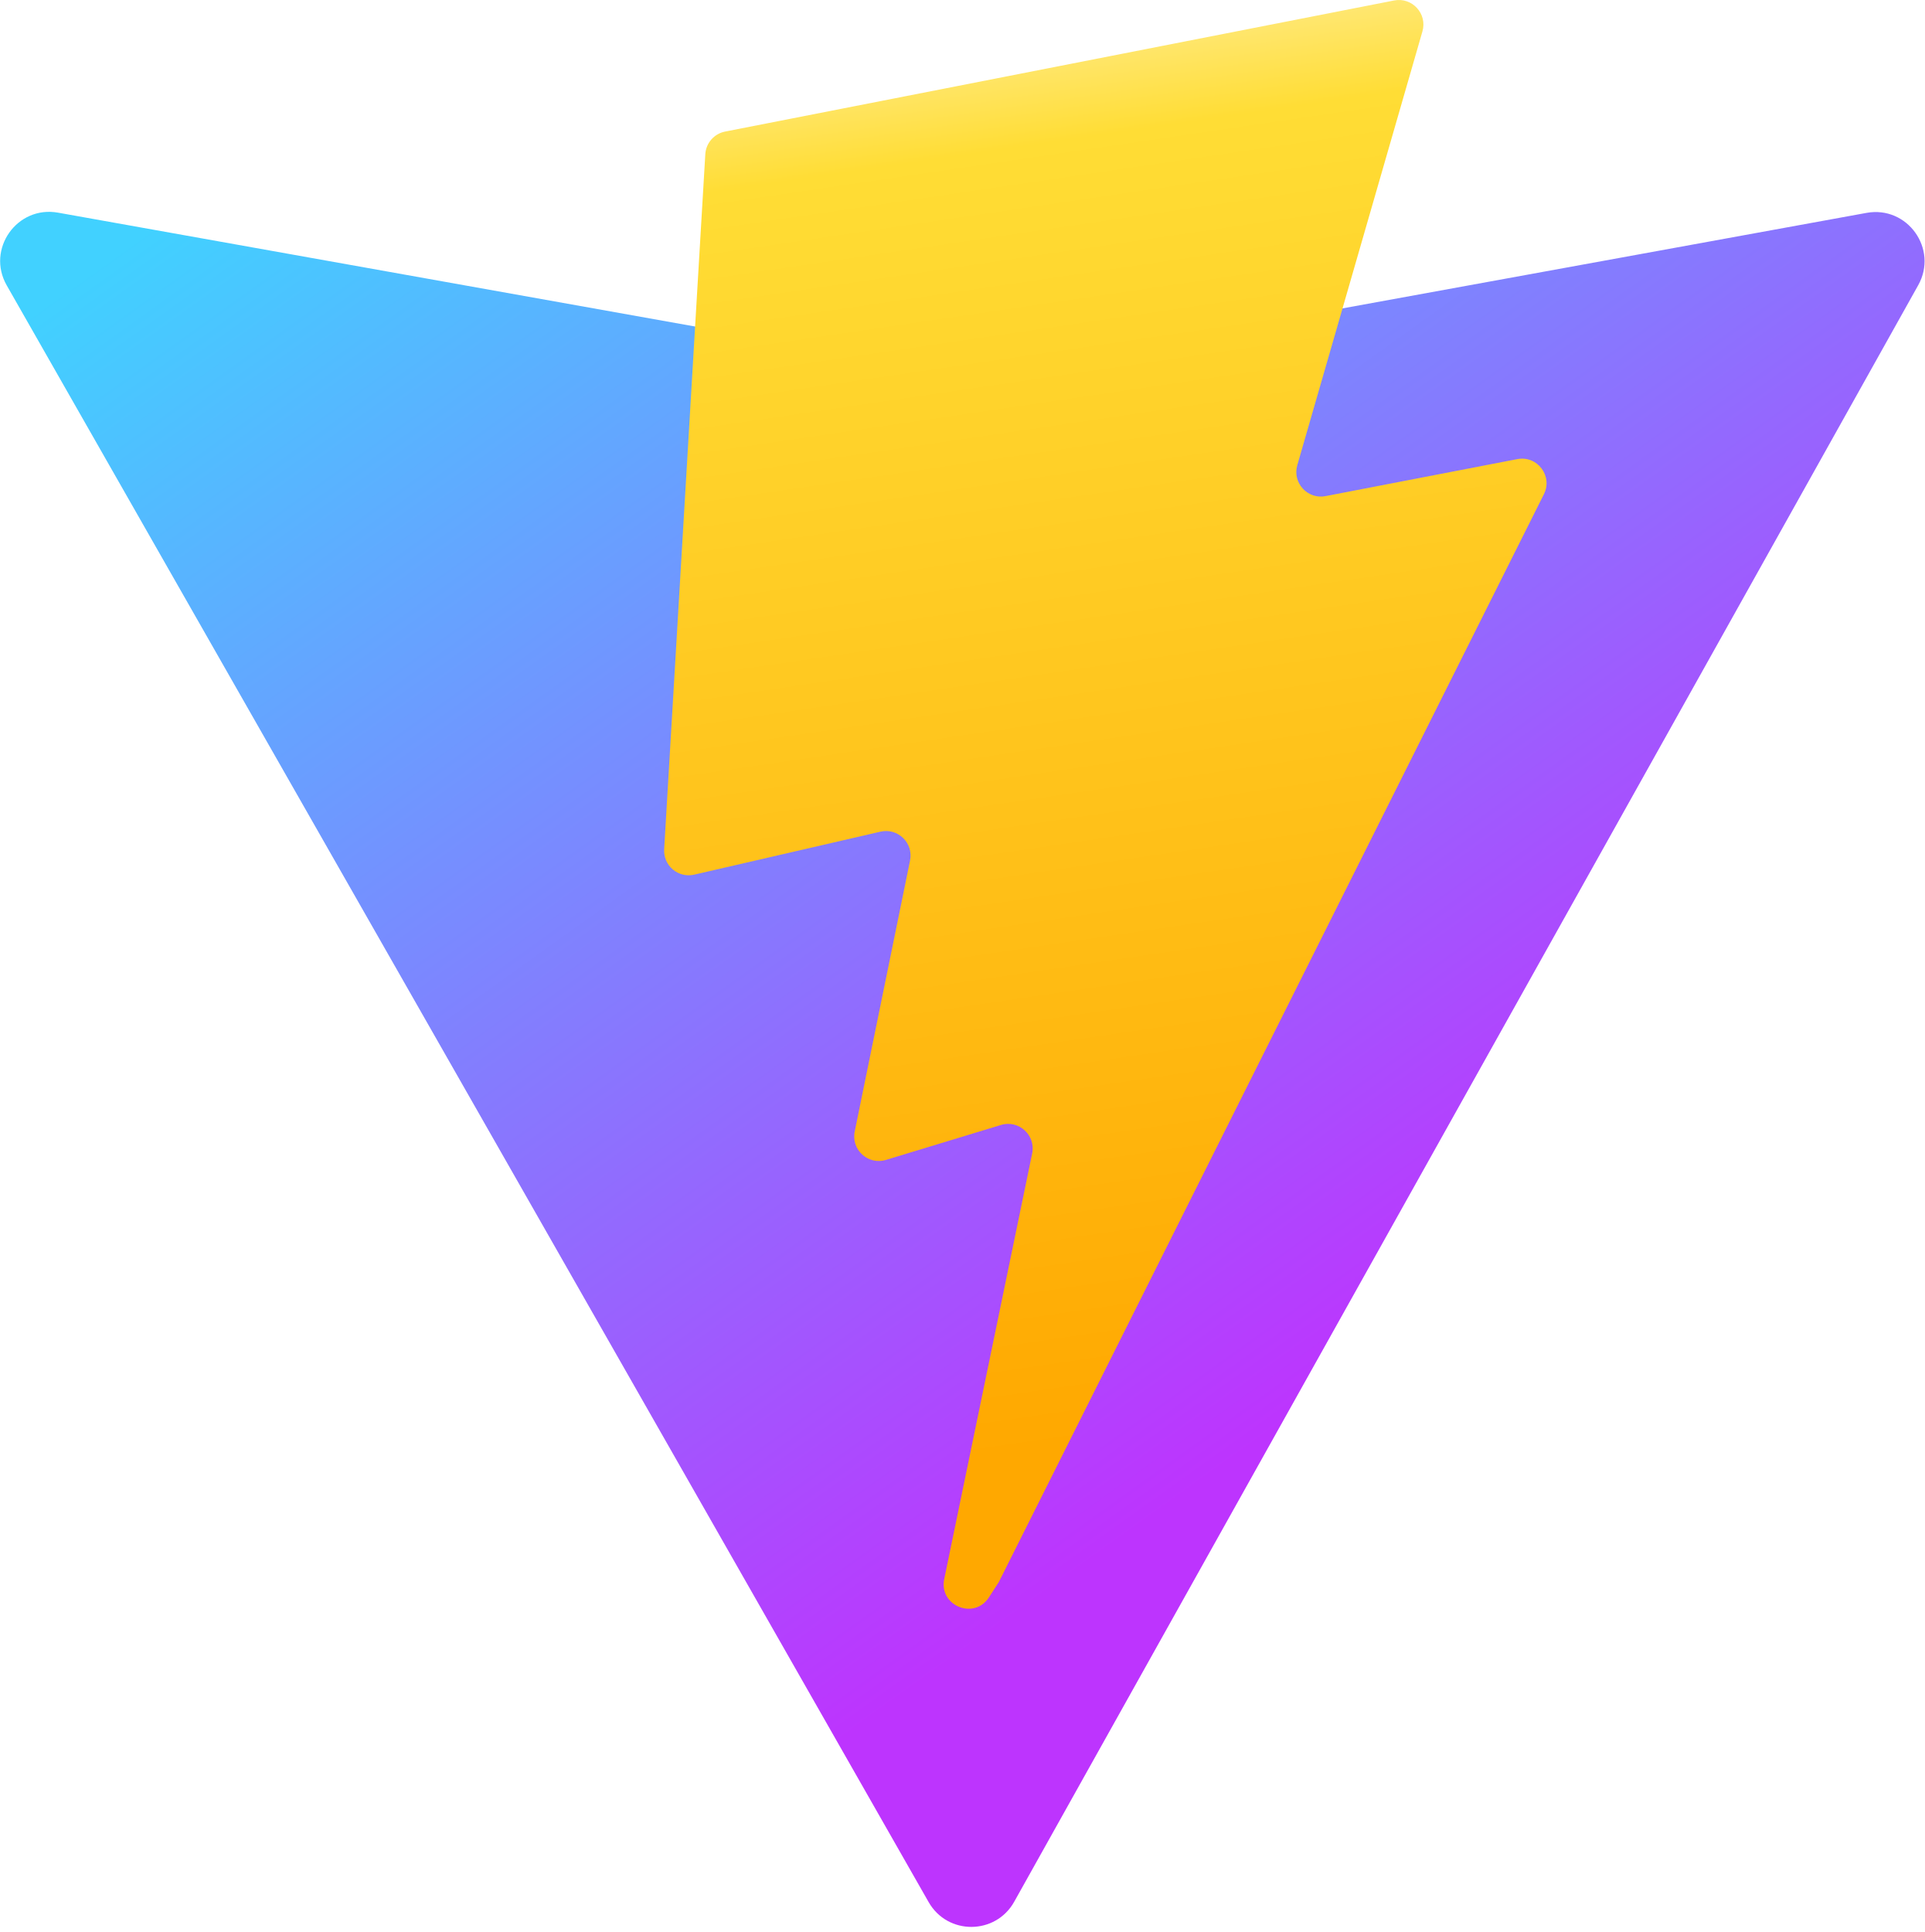
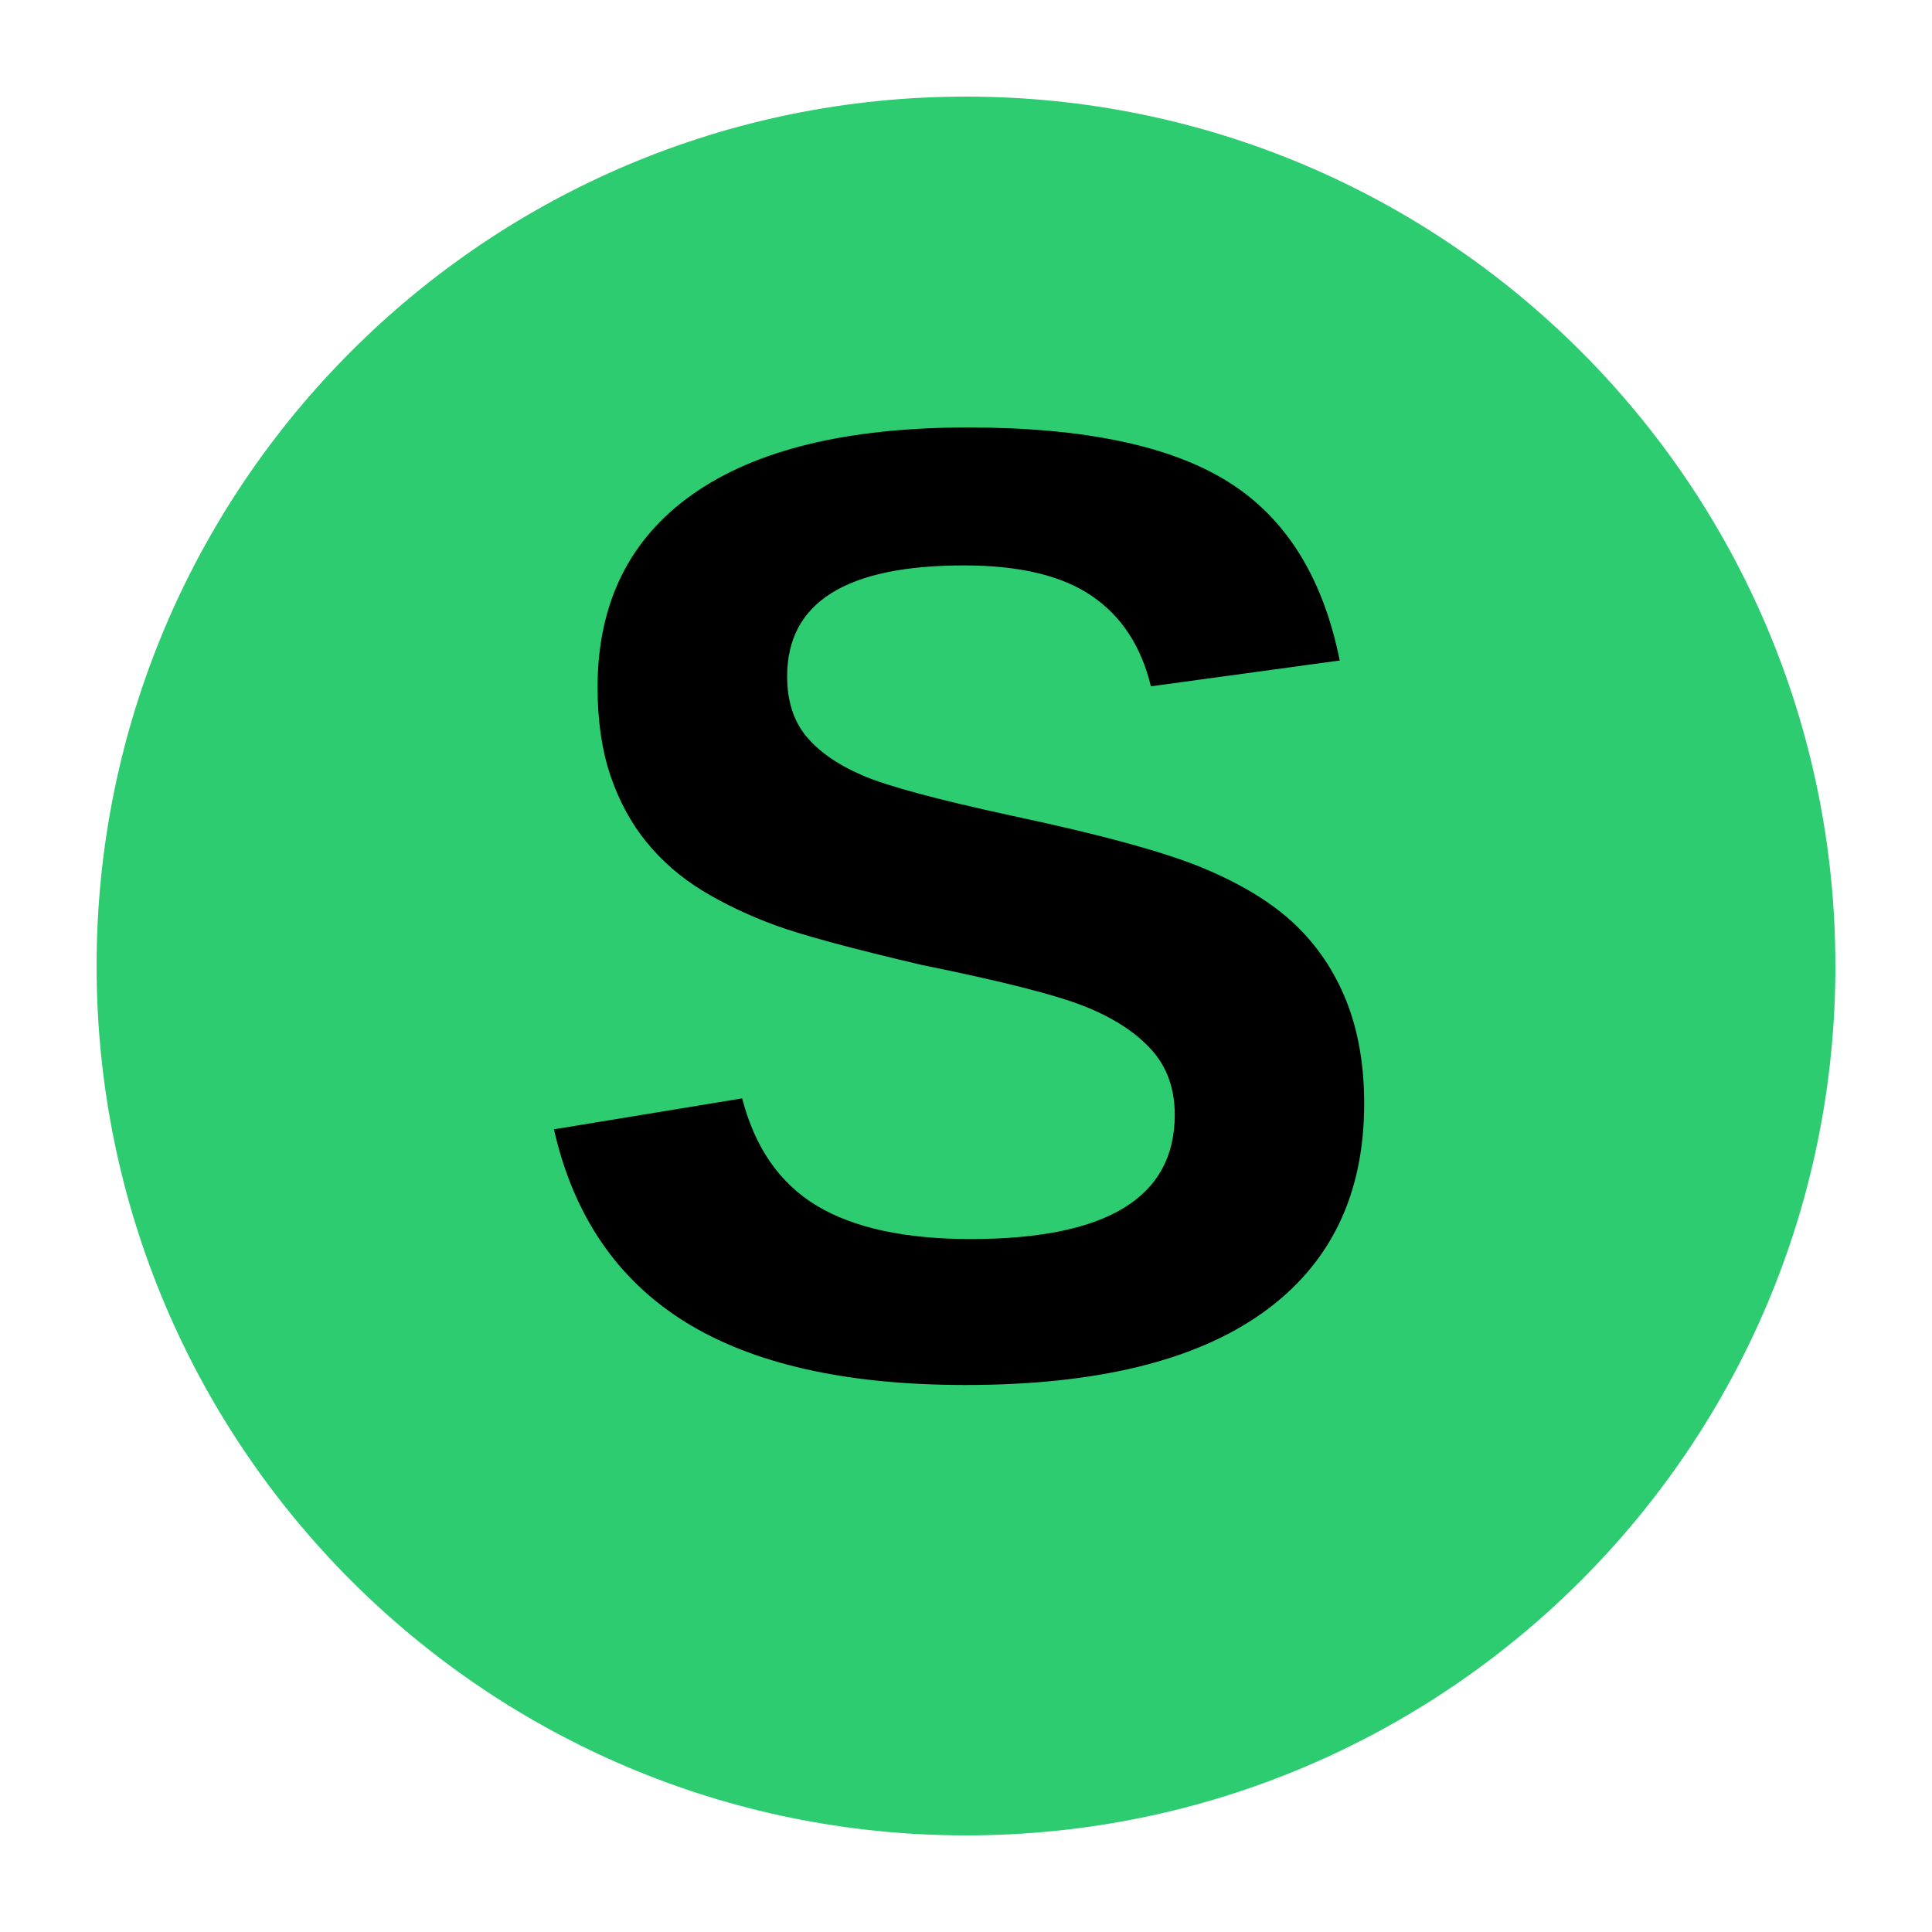
- <svg xmlns="http://www.w3.org/2000/svg" aria-hidden="true" role="img" class="iconify iconify--logos" width="31.88" height="32" preserveAspectRatio="xMidYMid meet" viewBox="0 0 256 257">
-   <defs>
-     <linearGradient id="IconifyId1813088fe1fbc01fb466" x1="-.828%" x2="57.636%" y1="7.652%" y2="78.411%">
-       <stop offset="0%" stop-color="#41D1FF" />
-       <stop offset="100%" stop-color="#BD34FE" />
-     </linearGradient>
-     <linearGradient id="IconifyId1813088fe1fbc01fb467" x1="43.376%" x2="50.316%" y1="2.242%" y2="89.03%">
-       <stop offset="0%" stop-color="#FFEA83" />
-       <stop offset="8.333%" stop-color="#FFDD35" />
-       <stop offset="100%" stop-color="#FFA800" />
-     </linearGradient>
-   </defs>
-   <path fill="url(#IconifyId1813088fe1fbc01fb466)" d="M255.153 37.938L134.897 252.976c-2.483 4.44-8.862 4.466-11.382.048L.875 37.958c-2.746-4.814 1.371-10.646 6.827-9.67l120.385 21.517a6.537 6.537 0 0 0 2.322-.004l117.867-21.483c5.438-.991 9.574 4.796 6.877 9.62Z" />
-   <path fill="url(#IconifyId1813088fe1fbc01fb467)" d="M185.432.063L96.44 17.501a3.268 3.268 0 0 0-2.634 3.014l-5.474 92.456a3.268 3.268 0 0 0 3.997 3.378l24.777-5.718c2.318-.535 4.413 1.507 3.936 3.838l-7.361 36.047c-.495 2.426 1.782 4.5 4.151 3.78l15.304-4.649c2.372-.72 4.652 1.36 4.15 3.788l-11.698 56.621c-.732 3.542 3.979 5.473 5.943 2.437l1.313-2.028l72.516-144.72c1.215-2.423-.88-5.186-3.54-4.672l-25.505 4.922c-2.396.462-4.435-1.77-3.759-4.114l16.646-57.705c.677-2.35-1.37-4.583-3.769-4.113Z" />
+ <svg xmlns="http://www.w3.org/2000/svg" width="200" height="200" viewBox="0 0 200 200">
+   <circle cx="100" cy="100" r="90" fill="#2ecc71" />
+   <text x="50%" y="50%" font-family="Arial, sans-serif" font-size="140" font-weight="bold" fill="#000000" text-anchor="middle" alignment-baseline="central" dy=".3em">S</text>
</svg>
